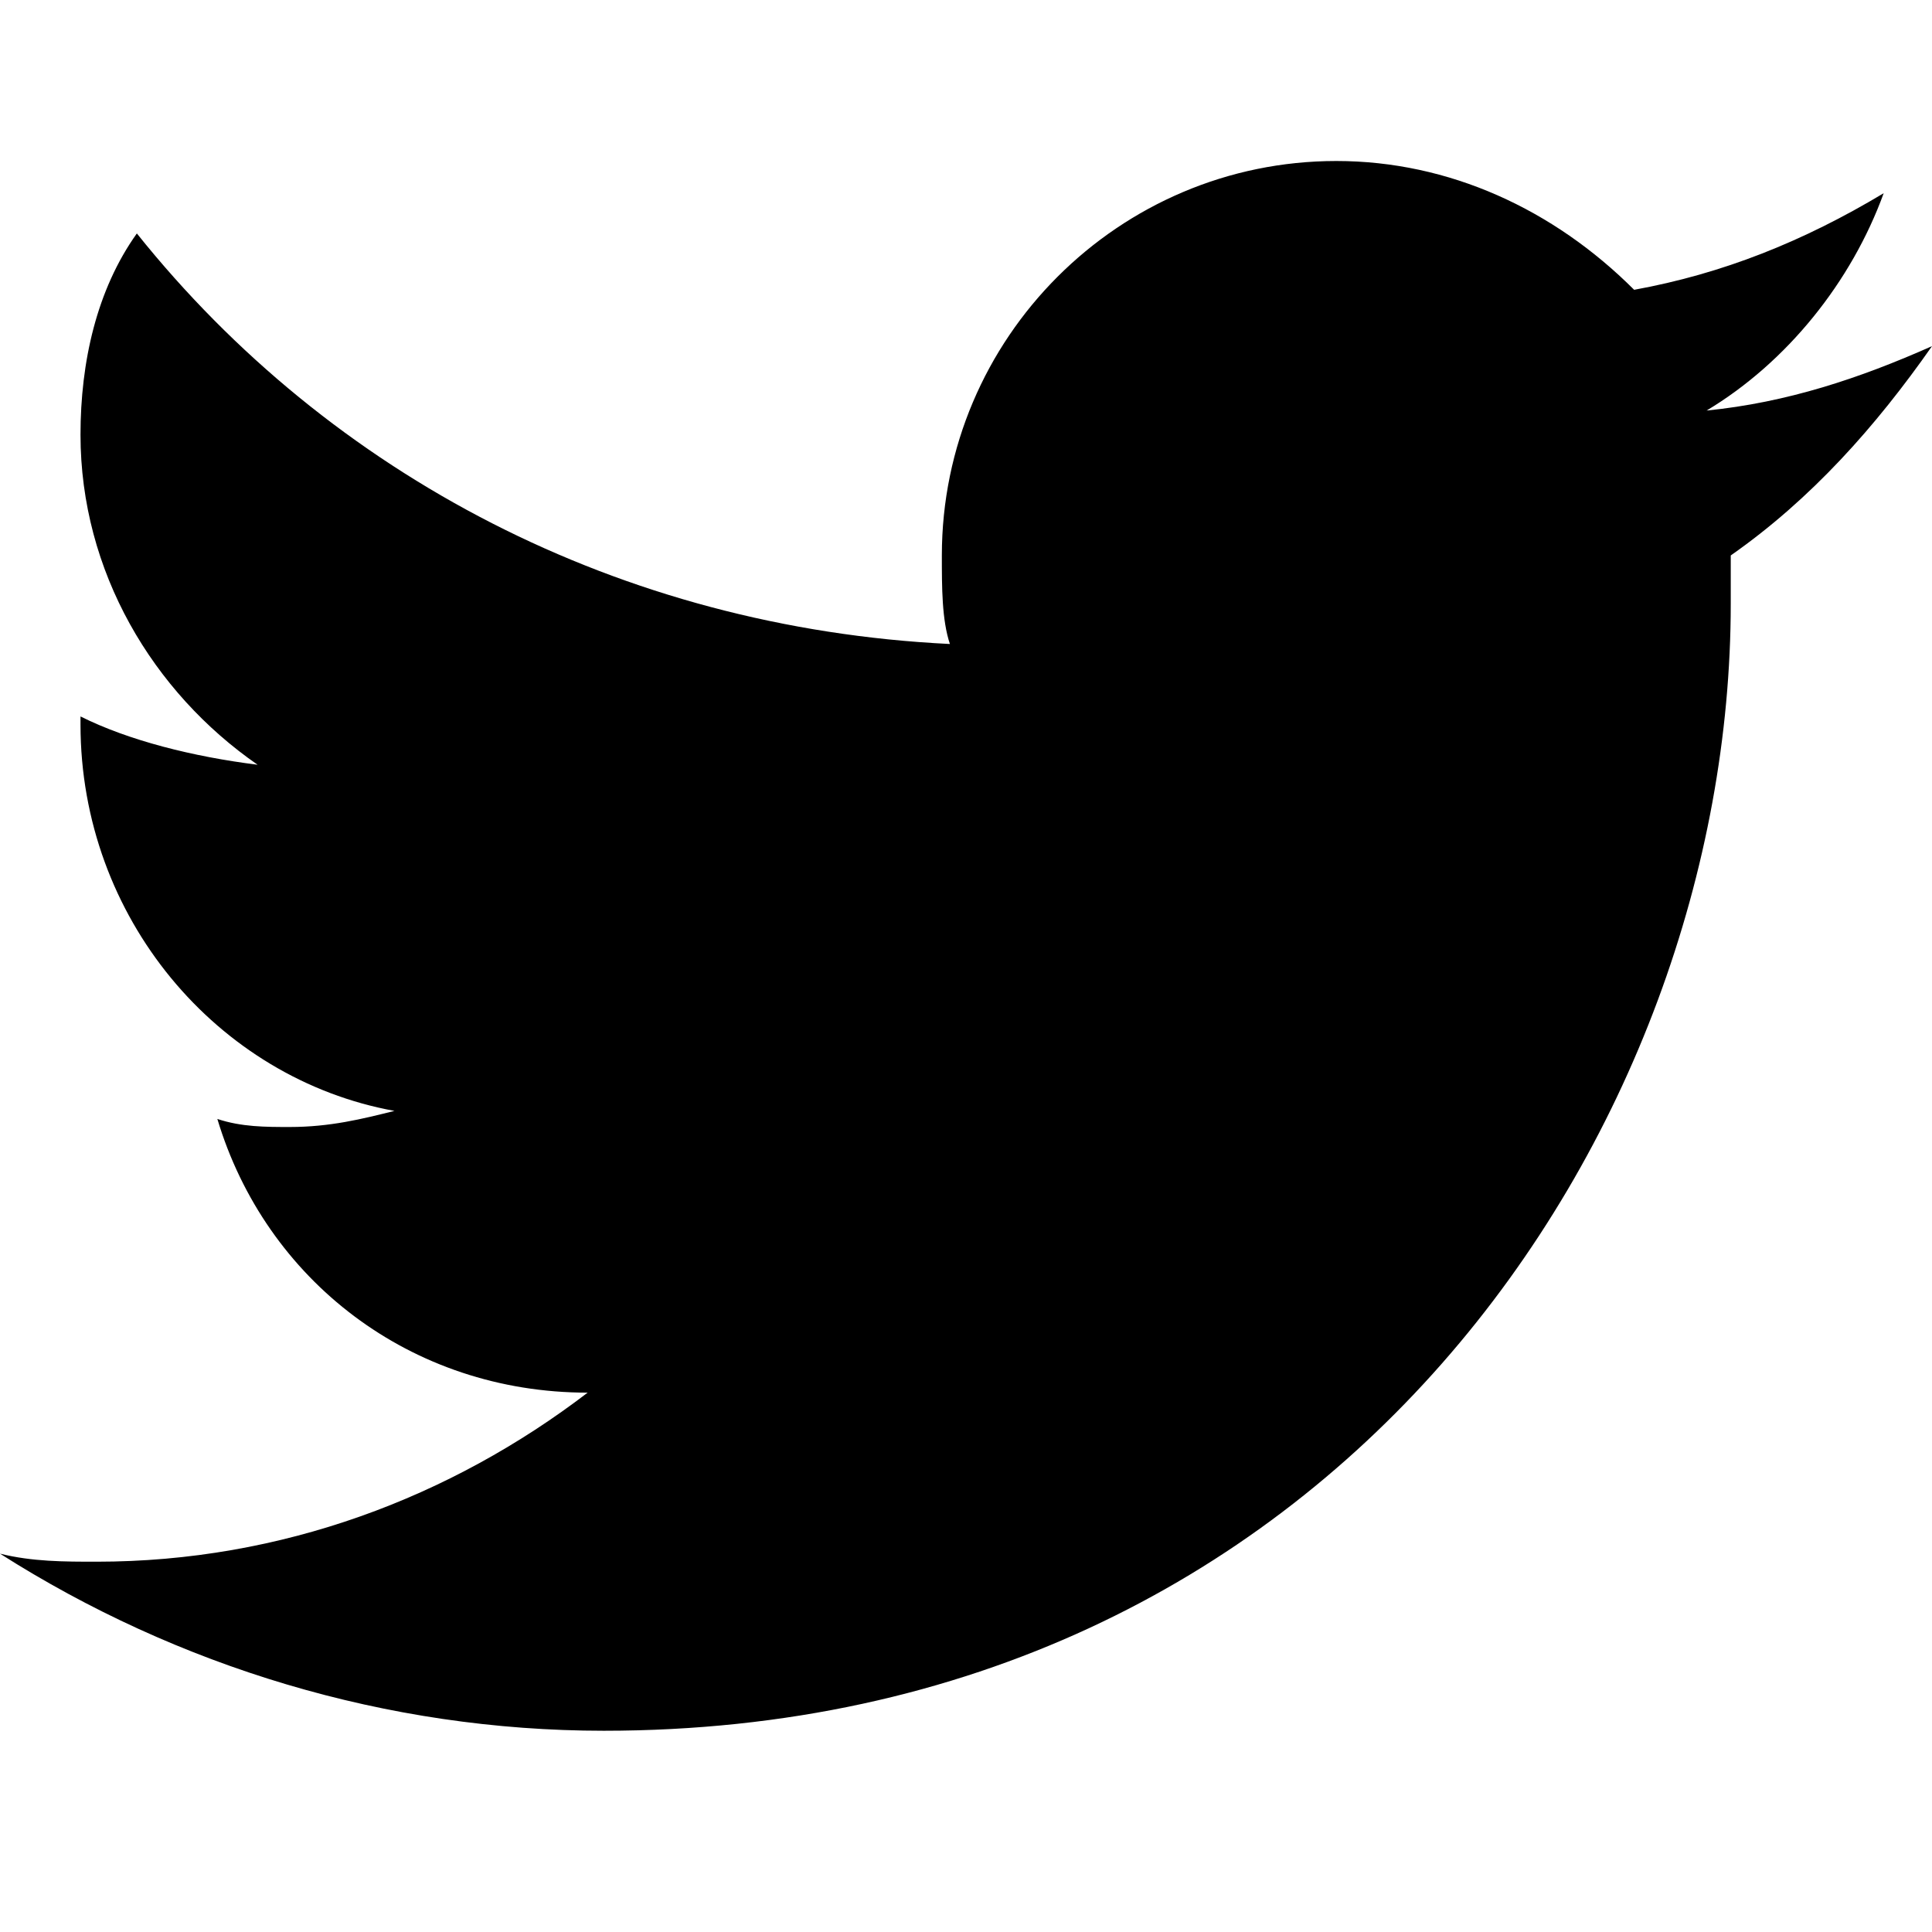
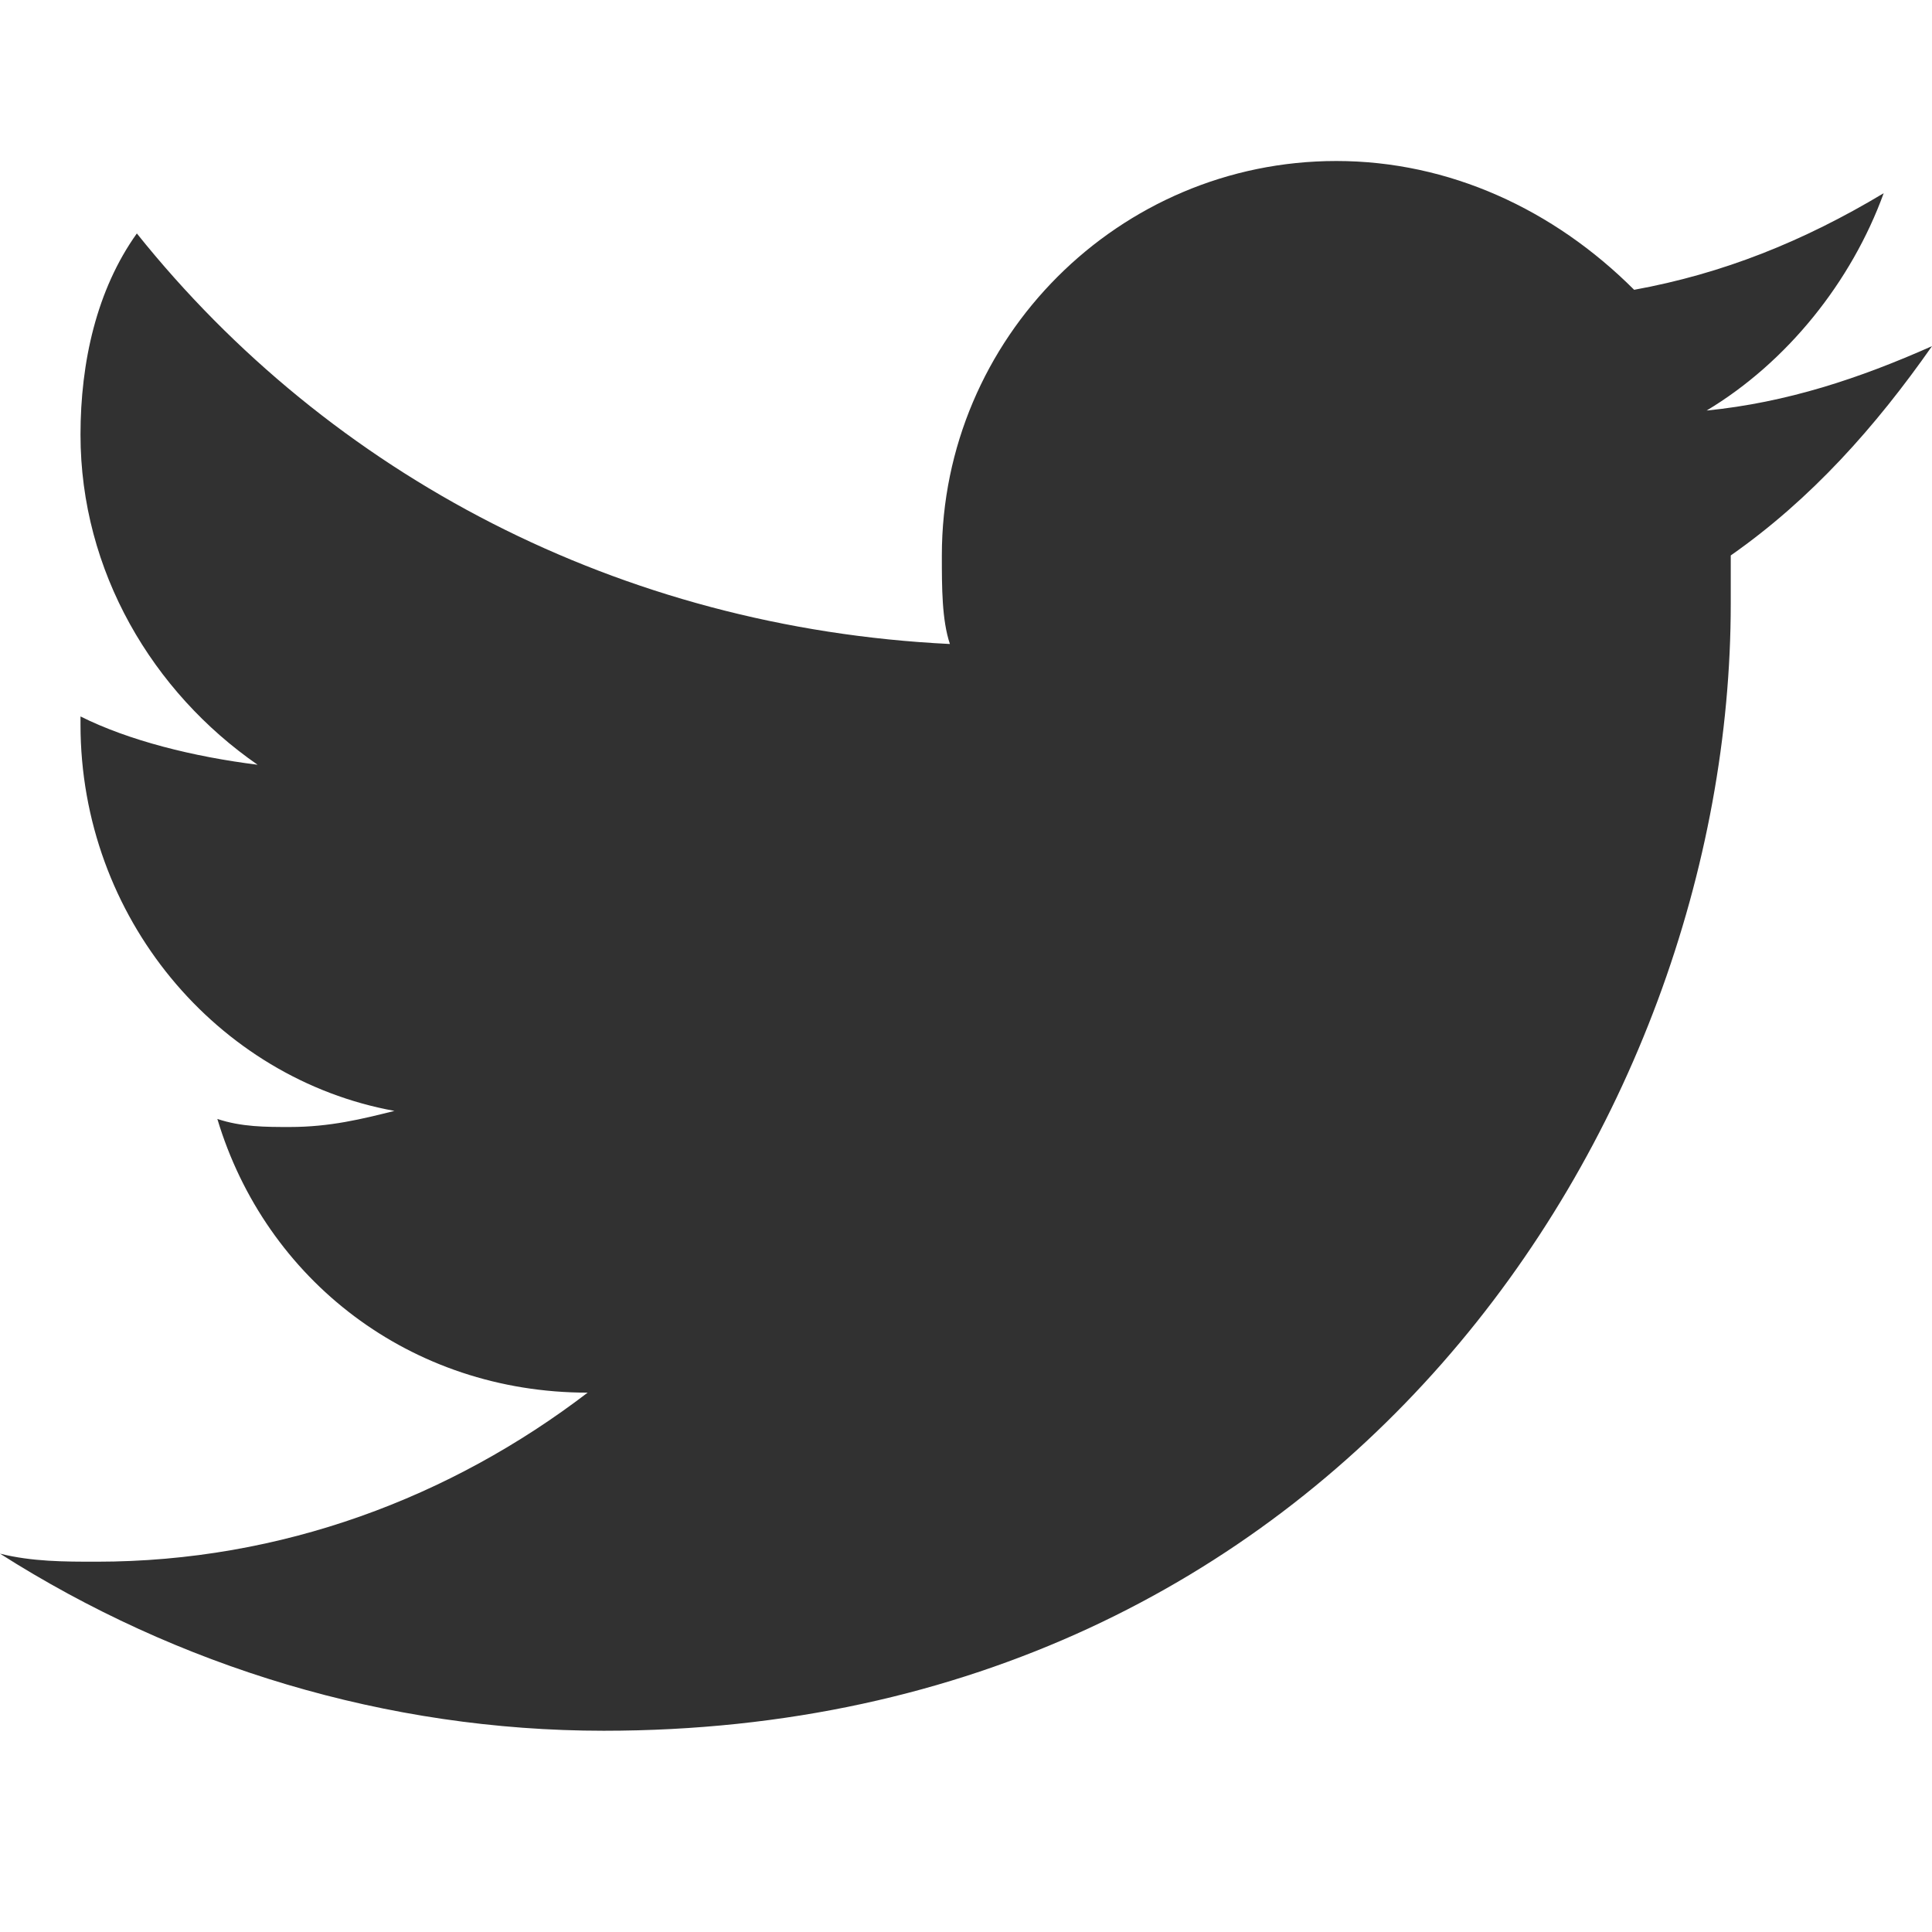
- <svg xmlns="http://www.w3.org/2000/svg" fill="#000000" viewBox="0 0 24 24" width="24px" height="24px">
-   <path d="M24,4.3c-0.9,0.4-1.8,0.7-2.8,0.8c1-0.6,1.8-1.6,2.2-2.7c-1,0.6-2,1-3.1,1.2C19.3,2.6,18,2,16.6,2 c-2.7,0-4.9,2.2-4.9,4.9c0,0.4,0,0.8,0.1,1.1C7.7,7.8,4.1,5.9,1.7,2.9C1.2,3.6,1,4.5,1,5.4c0,1.7,0.9,3.2,2.2,4.1 C2.4,9.4,1.6,9.2,1,8.9c0,0,0,0,0,0.1c0,2.4,1.7,4.4,3.9,4.8c-0.4,0.1-0.8,0.2-1.3,0.2c-0.3,0-0.6,0-0.9-0.1c0.6,2,2.4,3.4,4.6,3.4 c-1.7,1.3-3.8,2.1-6.1,2.1c-0.4,0-0.8,0-1.2-0.1c2.2,1.4,4.8,2.2,7.5,2.2c9.1,0,14-7.5,14-14c0-0.2,0-0.4,0-0.6 C22.5,6.2,23.3,5.3,24,4.3" />
+ <svg xmlns="http://www.w3.org/2000/svg" version="1.1" id="Layer_1" x="0px" y="0px" viewBox="0 0 24 24" style="enable-background:new 0 0 24 24;" xml:space="preserve">
+   <style type="text/css">
+ 	.st0{fill:#313131;}
+ </style>
+   <path class="st0" d="M24,4.3c-0.9,0.4-1.8,0.7-2.8,0.8c1-0.6,1.8-1.6,2.2-2.7c-1,0.6-2,1-3.1,1.2c-1-1-2.3-1.6-3.7-1.6  c-2.7,0-4.9,2.2-4.9,4.9c0,0.4,0,0.8,0.1,1.1C7.7,7.8,4.1,5.9,1.7,2.9C1.2,3.6,1,4.5,1,5.4c0,1.7,0.9,3.2,2.2,4.1  C2.4,9.4,1.6,9.2,1,8.9c0,0,0,0,0,0.1c0,2.4,1.7,4.4,3.9,4.8C4.5,13.9,4.1,14,3.6,14c-0.3,0-0.6,0-0.9-0.1c0.6,2,2.4,3.4,4.6,3.4  c-1.7,1.3-3.8,2.1-6.1,2.1c-0.4,0-0.8,0-1.2-0.1c2.2,1.4,4.8,2.2,7.5,2.2c9.1,0,14-7.5,14-14c0-0.2,0-0.4,0-0.6  C22.5,6.2,23.3,5.3,24,4.3" />
</svg>
